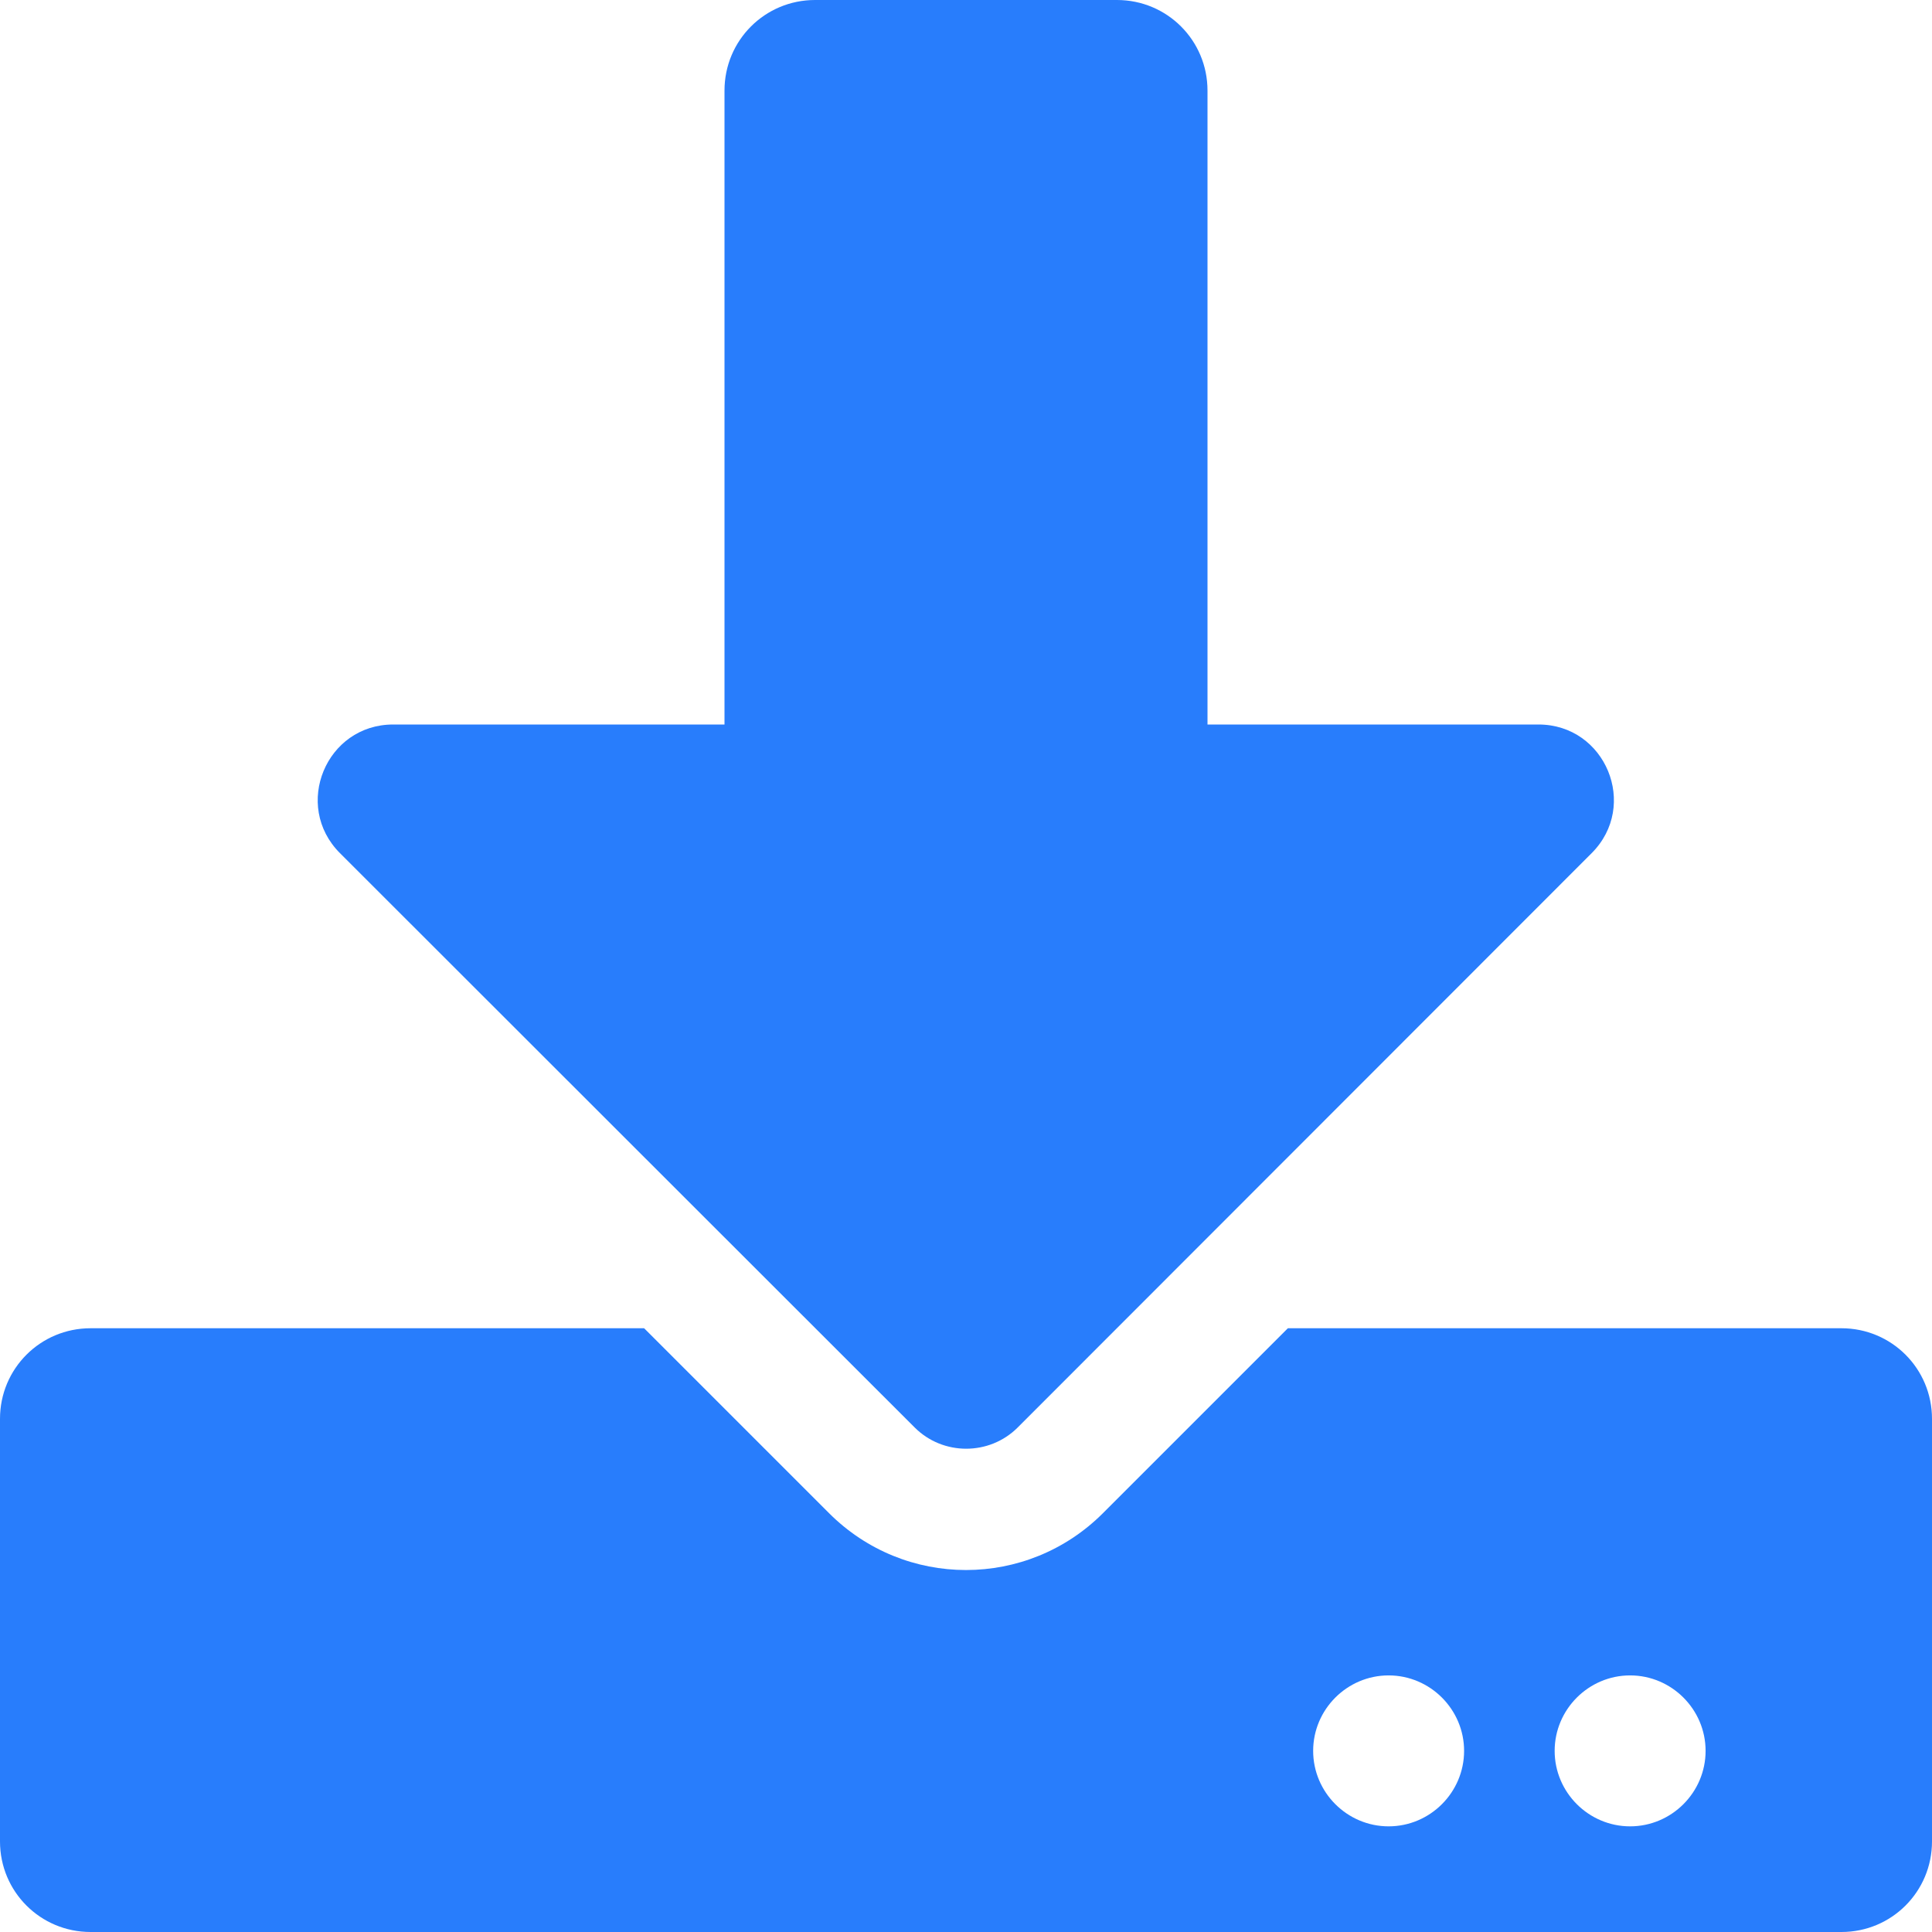
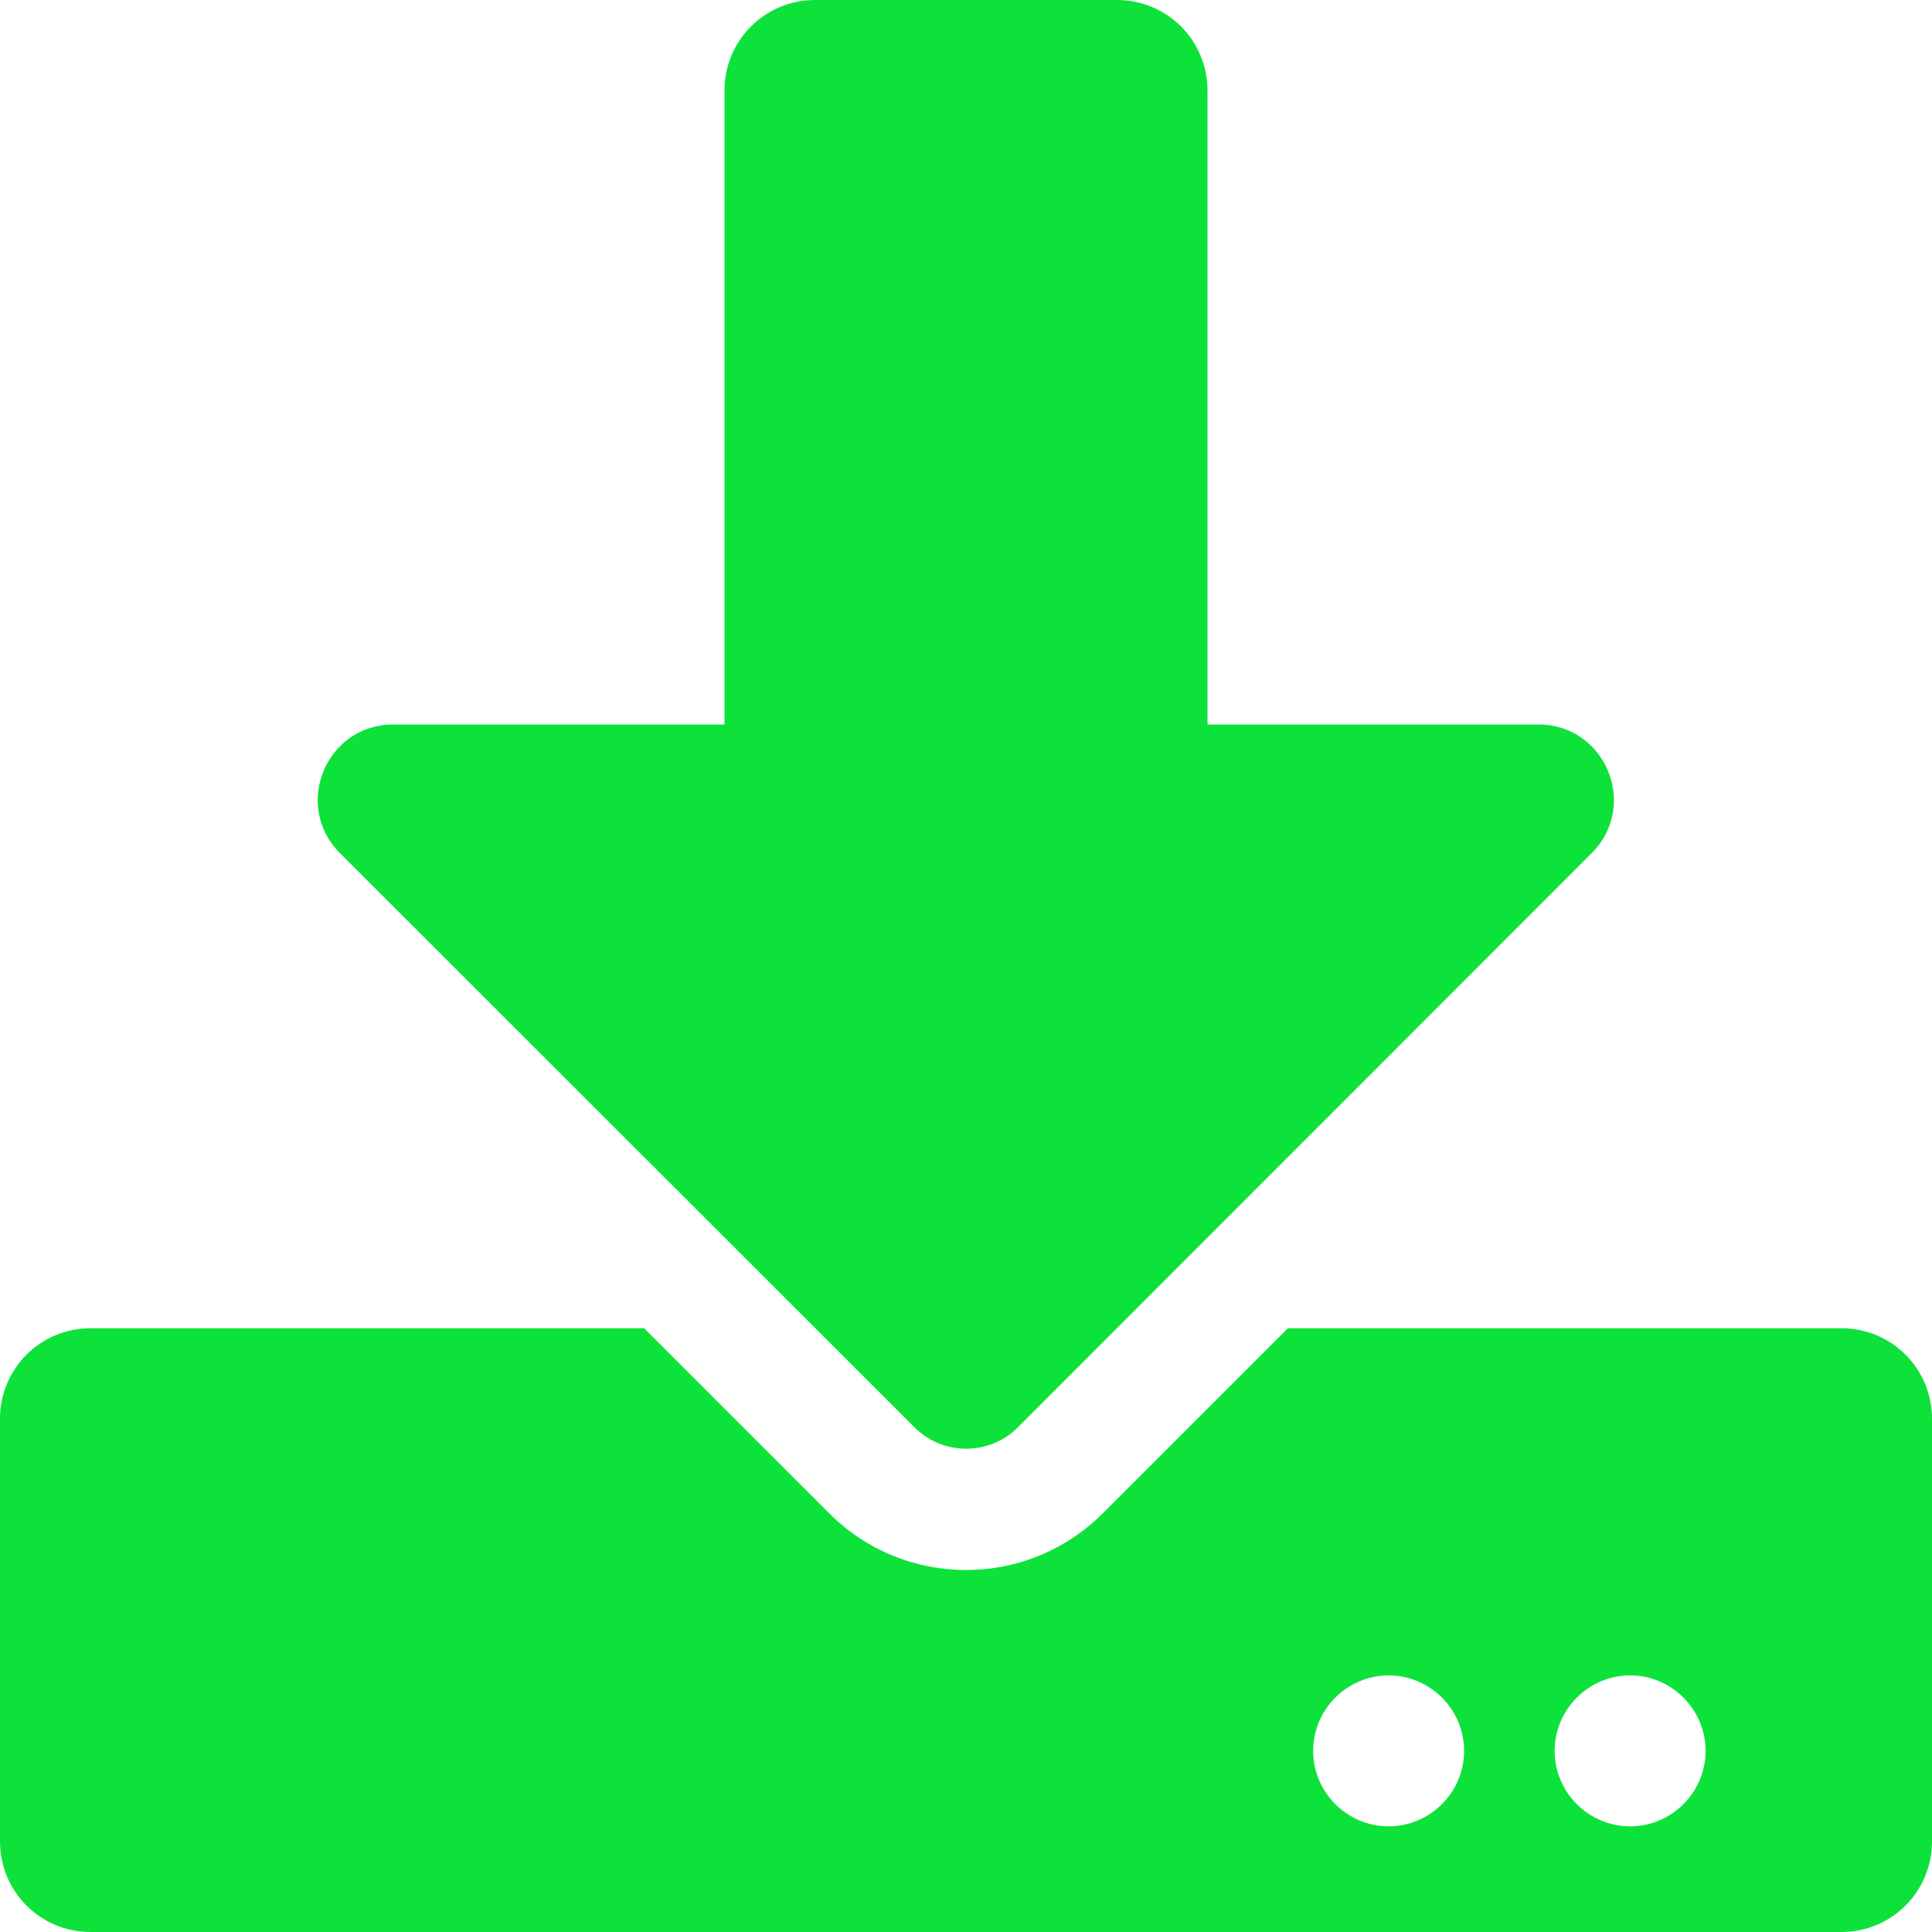
- <svg xmlns="http://www.w3.org/2000/svg" fill="#287DFC" width="800px" height="800px" viewBox="0 0 512 512">
+ <svg xmlns="http://www.w3.org/2000/svg" fill="#0de23b" width="800px" height="800px" viewBox="0 0 512 512">
  <g id="SVGRepo_bgCarrier" stroke-width="0" />
  <g id="SVGRepo_tracerCarrier" stroke-linecap="round" stroke-linejoin="round" />
  <g id="SVGRepo_iconCarrier">
    <path d="M216 0h80c13.3 0 24 10.7 24 24v168h87.7c17.8 0 26.7 21.5 14.1 34.1L269.7 378.3c-7.5 7.5-19.8 7.5-27.3 0L90.1 226.1c-12.6-12.6-3.7-34.1 14.1-34.1H192V24c0-13.3 10.7-24 24-24zm296 376v112c0 13.3-10.7 24-24 24H24c-13.3 0-24-10.7-24-24V376c0-13.3 10.7-24 24-24h146.7l49 49c20.1 20.1 52.5 20.1 72.6 0l49-49H488c13.3 0 24 10.7 24 24zm-124 88c0-11-9-20-20-20s-20 9-20 20 9 20 20 20 20-9 20-20zm64 0c0-11-9-20-20-20s-20 9-20 20 9 20 20 20 20-9 20-20z" />
  </g>
</svg>
